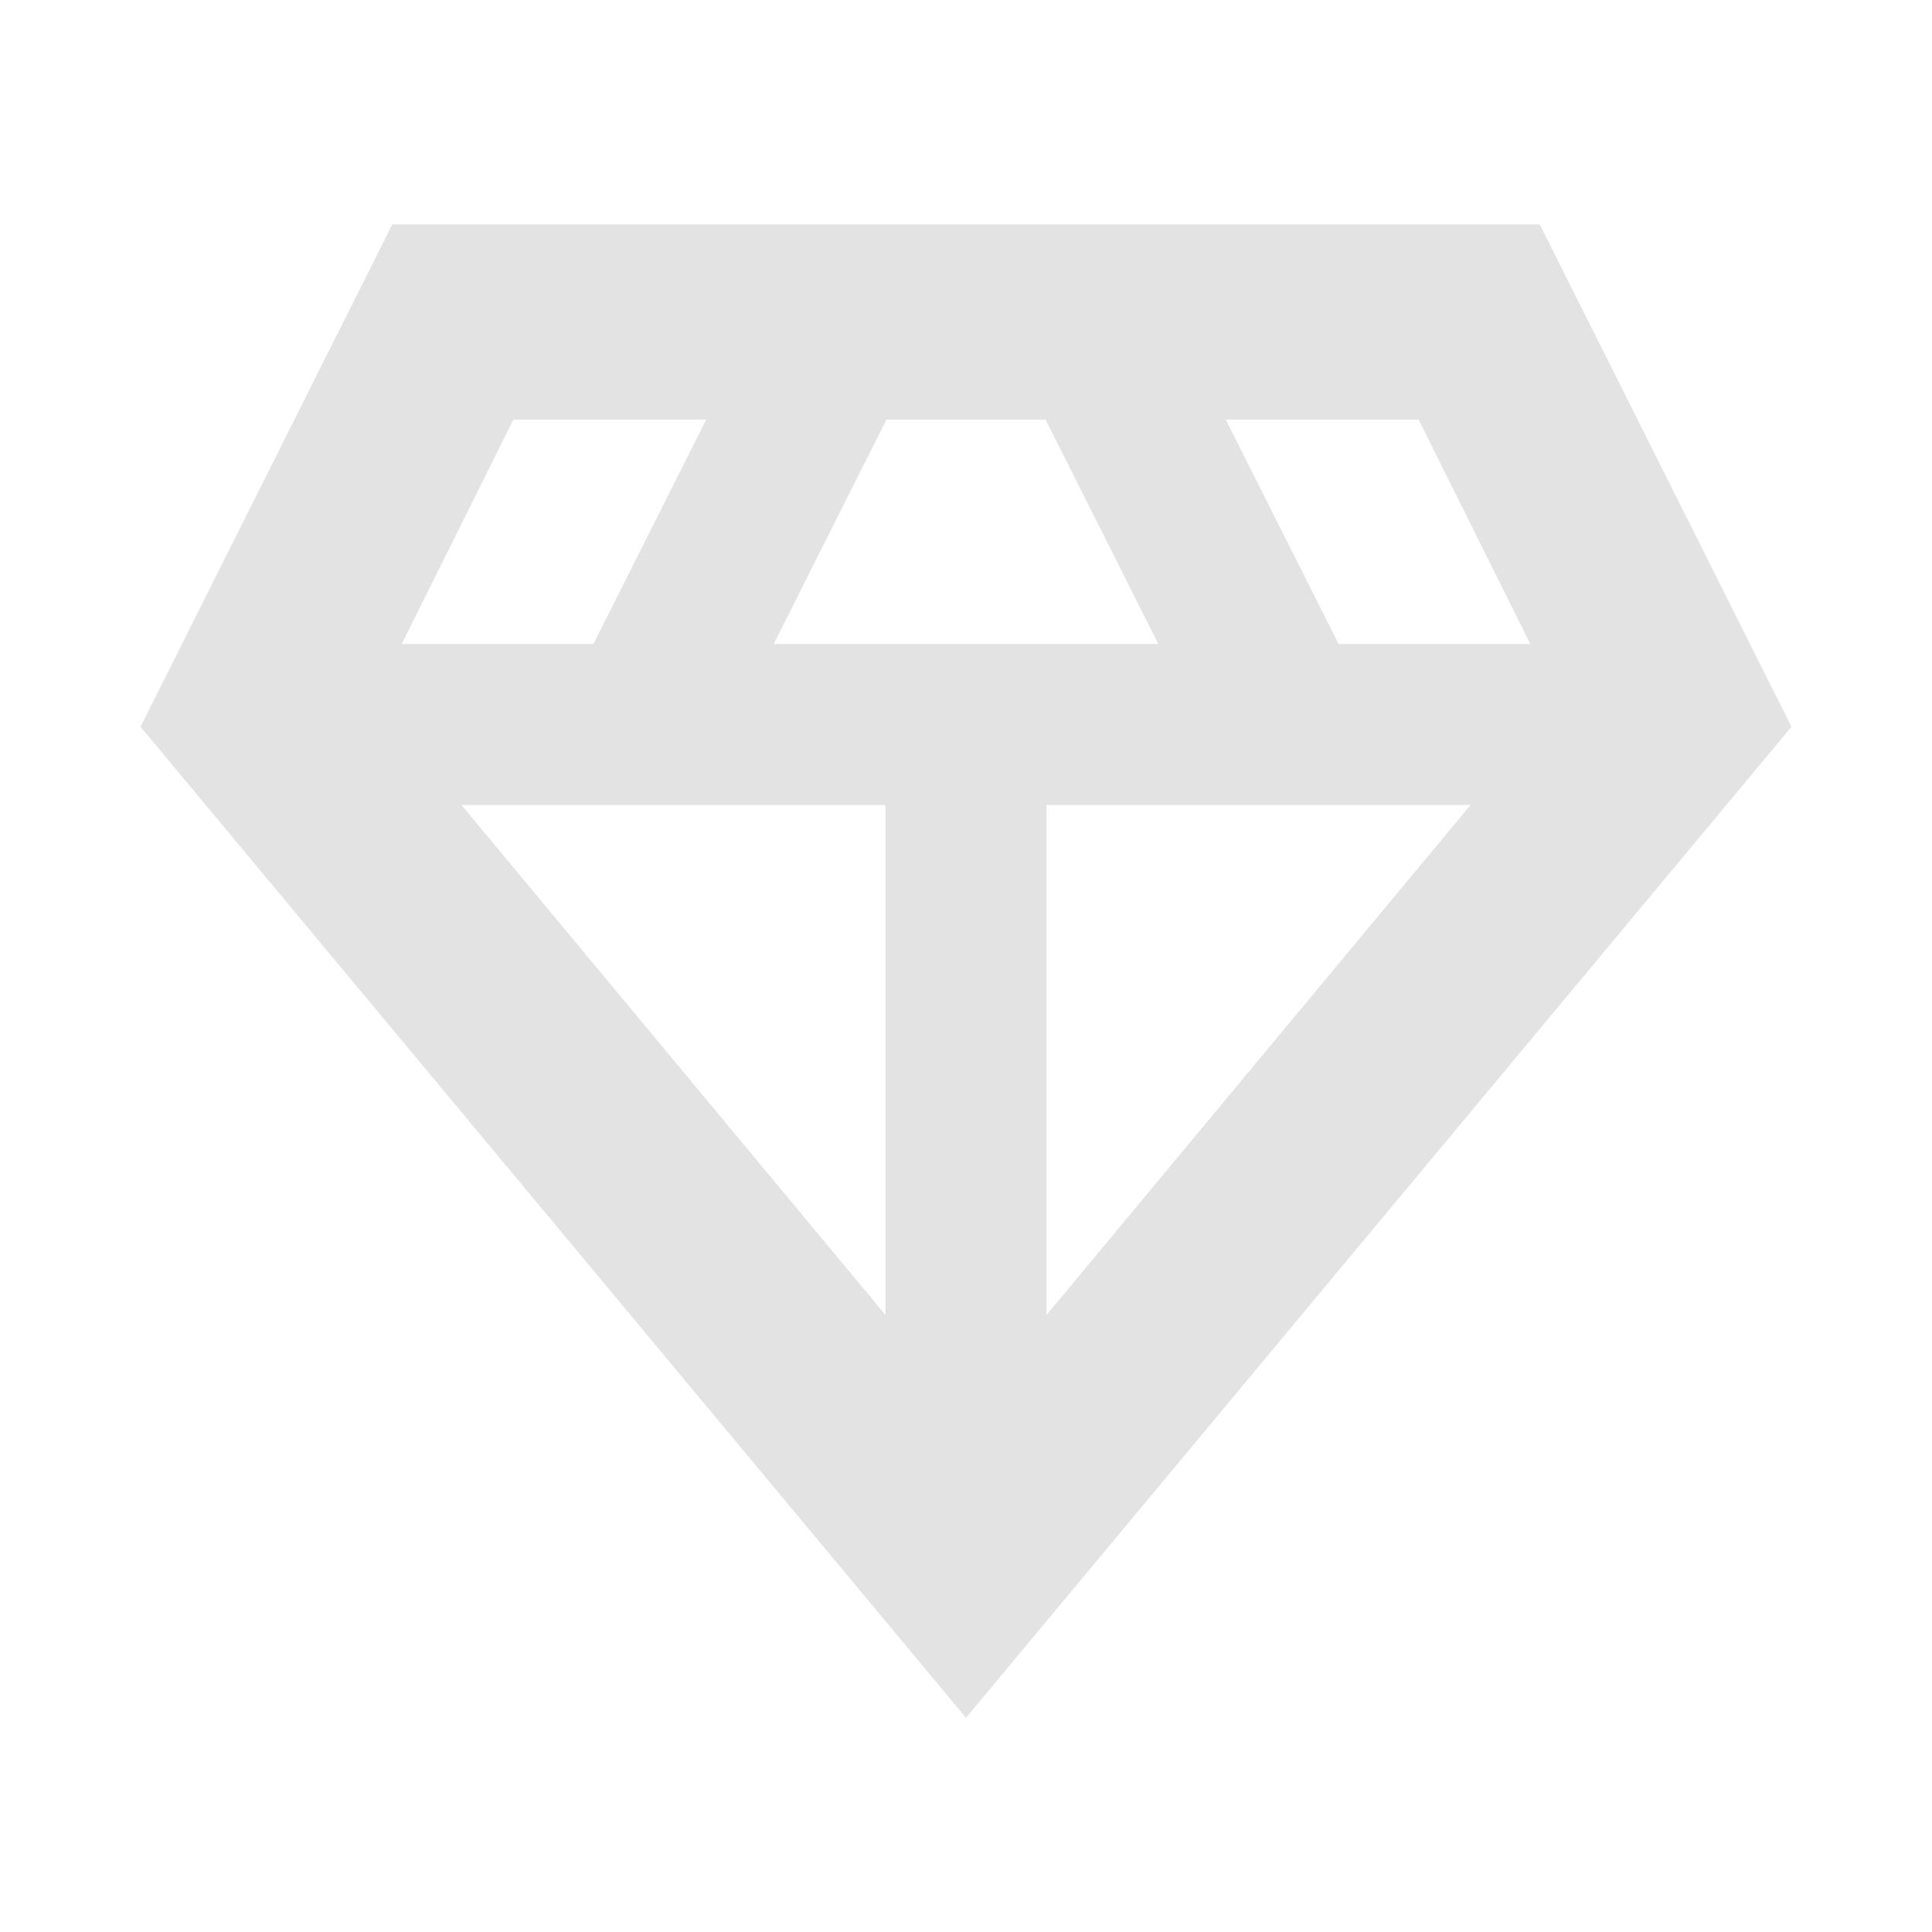
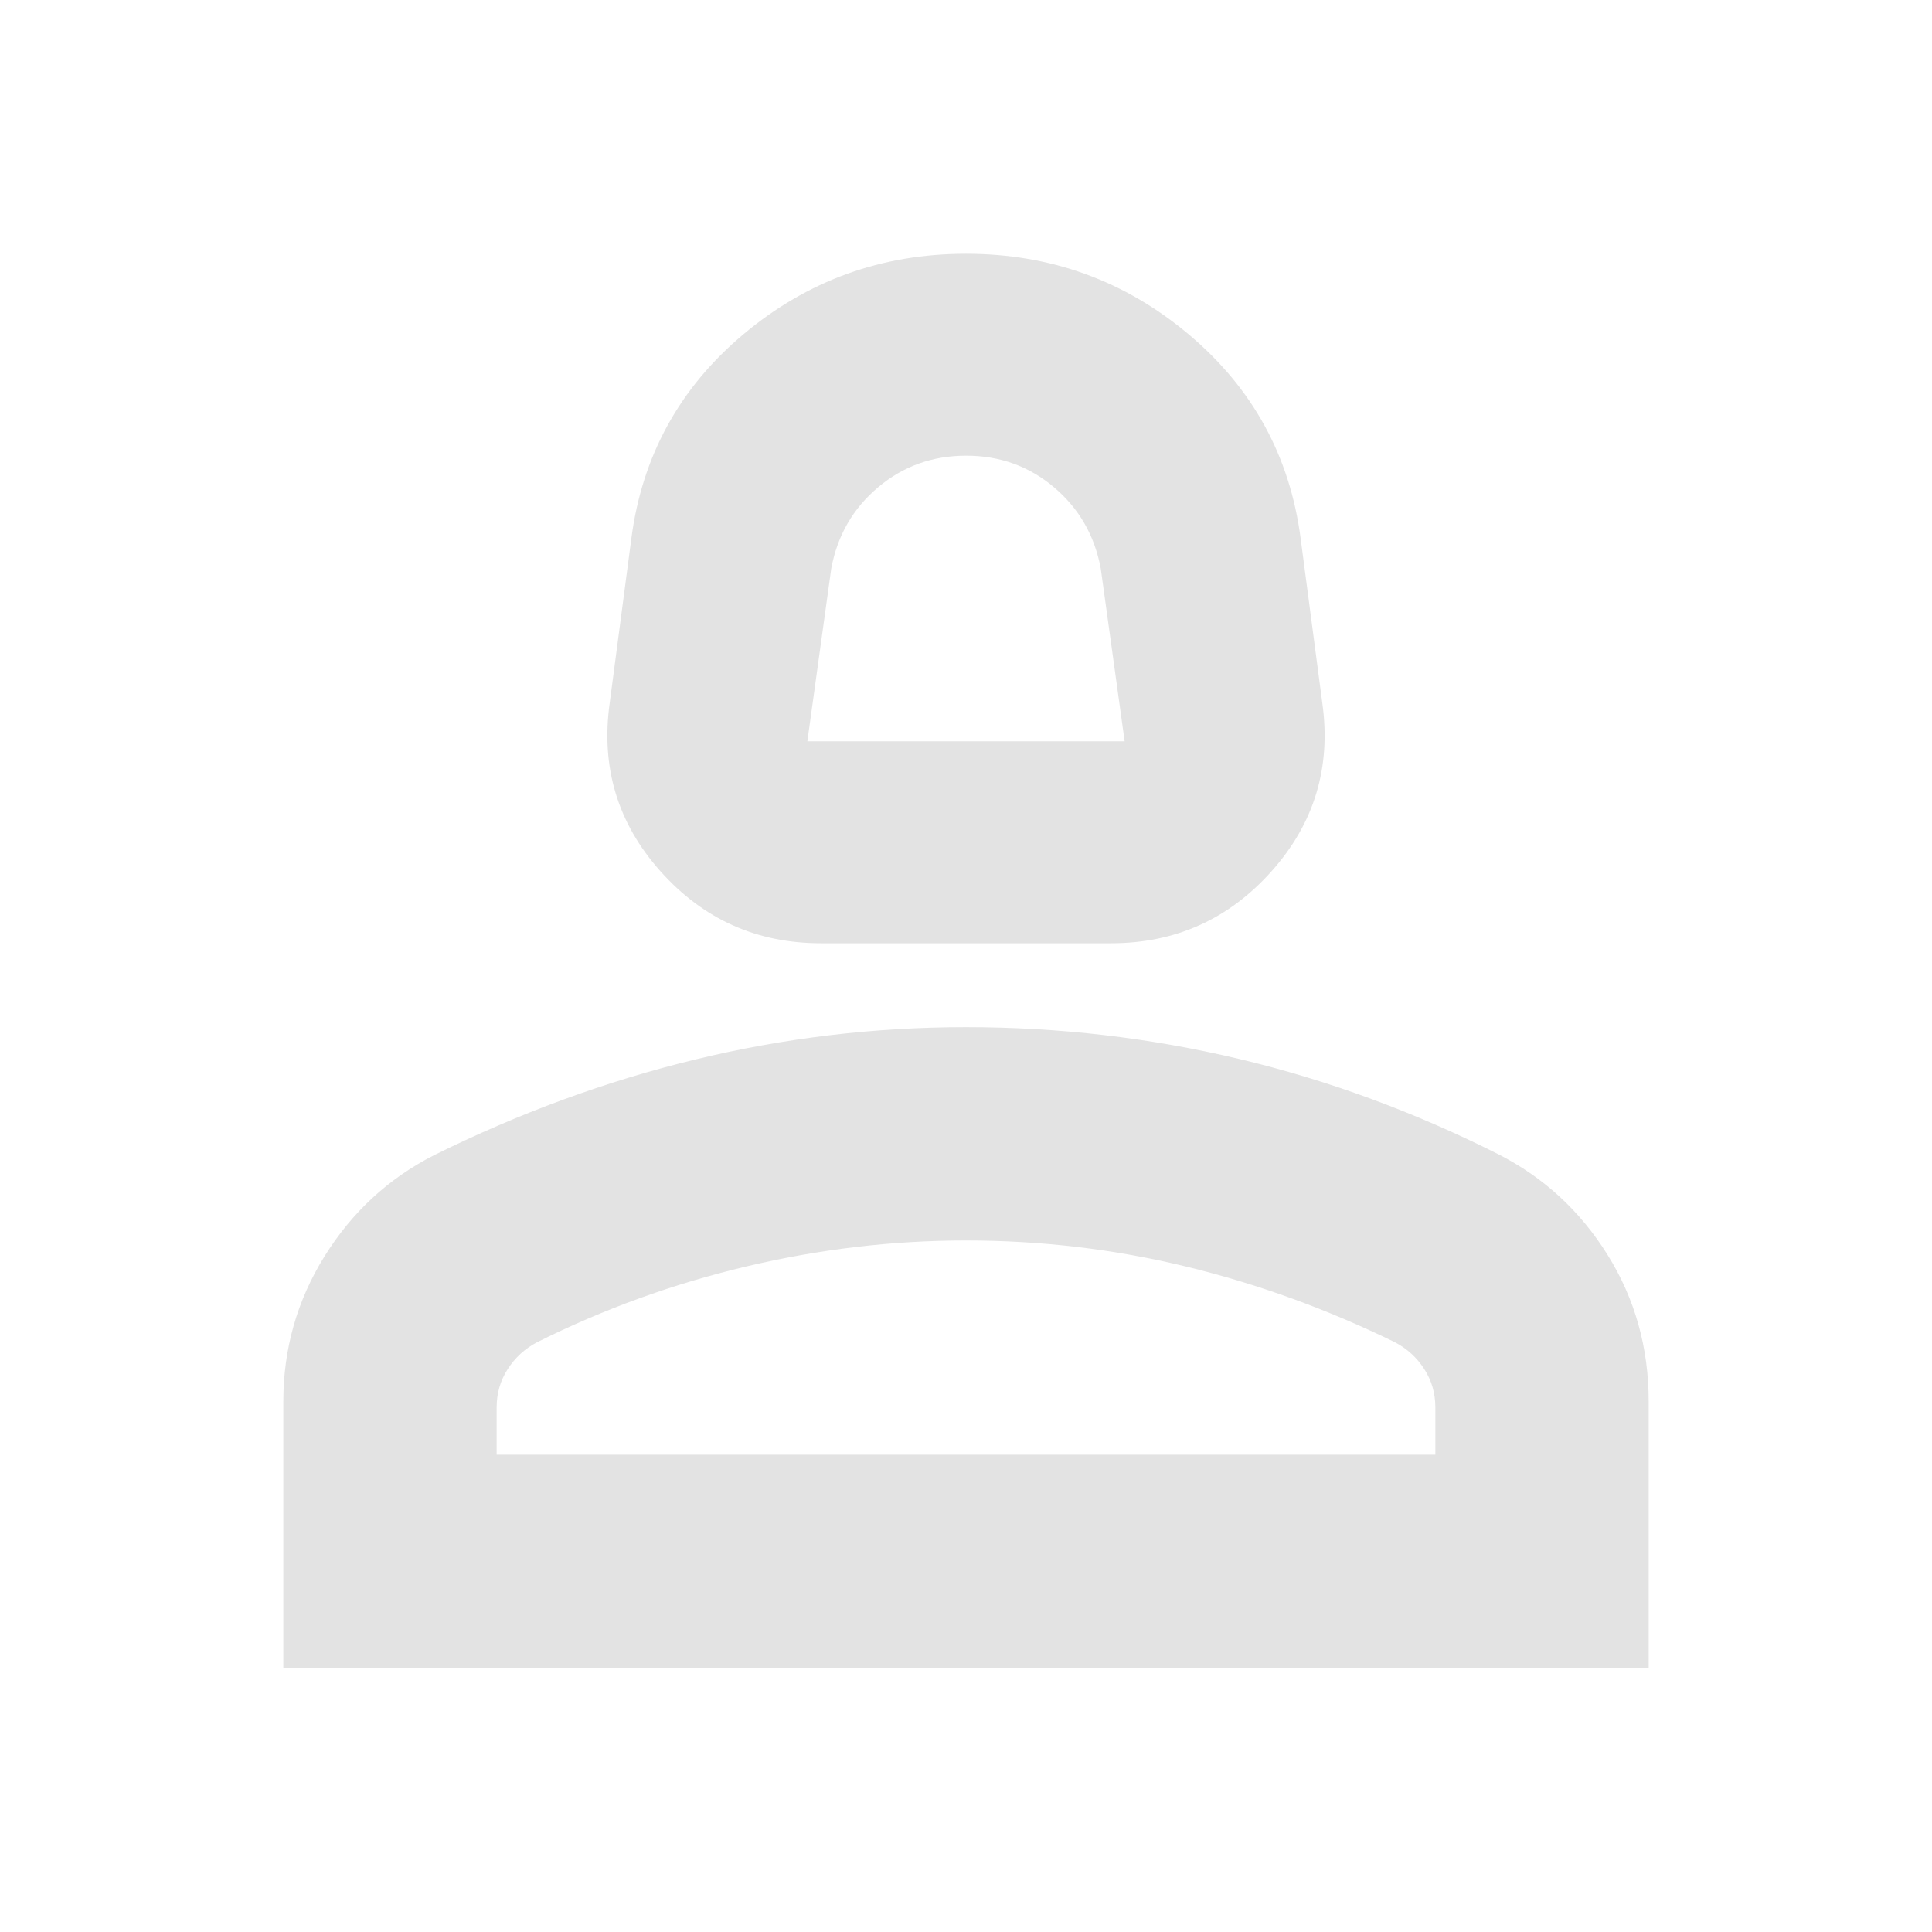
<svg xmlns="http://www.w3.org/2000/svg" height="24px" viewBox="0 -960 960 960" width="24px" fill="#e3e3e3">
-   <path d="M480-106.43 69.83-598.87l125.08-249.61h570.18l125.08 249.61L480-106.43ZM384.43-640h191.14l-56.05-111.52h-79.04L384.43-640ZM440-306.57V-560H229.3L440-306.57Zm80 0L730.7-560H520v253.43ZM665.13-640h95.26l-55.48-111.52h-95.82L665.13-640Zm-465.52 0h95.26l56.04-111.52h-95.82L199.61-640Z" />
+   <path d="M407.96-491.3q-47.87 0-79.79-35.77-31.91-35.76-25.21-83.63l10.74-81.61q8-61.52 55.67-101.56T480-833.91q62.96 0 110.63 40.04 47.67 40.04 55.67 101.56l10.74 81.61q6.7 47.87-25.21 83.63-31.92 35.77-79.79 35.77H407.96Zm-6.79-100.35h157.66l-11.87-85.83q-4.57-24.61-23.18-40.35-18.61-15.74-43.72-15.74-25.1 0-43.78 15.74-18.67 15.74-23.24 40.35l-11.87 85.83Zm78.83 0ZM140.78-131.17v-132.35q0-39.26 20.44-72.17 20.43-32.9 54.3-50.22 63.7-31.57 129.93-47.63 66.24-16.07 134.55-16.07 69.39 0 135.65 15.78 66.26 15.79 128.83 47.35 33.87 17.24 54.3 49.99 20.44 32.75 20.44 72.94v132.38H140.78Zm106-106h466.44v-23.53q0-10.45-5.5-19t-14.5-13.3q-50.61-24.74-103.92-37.67Q536-343.61 480-343.61q-54.87 0-109.3 12.94-54.44 12.93-103.92 37.67-9 4.75-14.5 13.3t-5.5 19v23.53Zm233.22 0Z" />
</svg>
